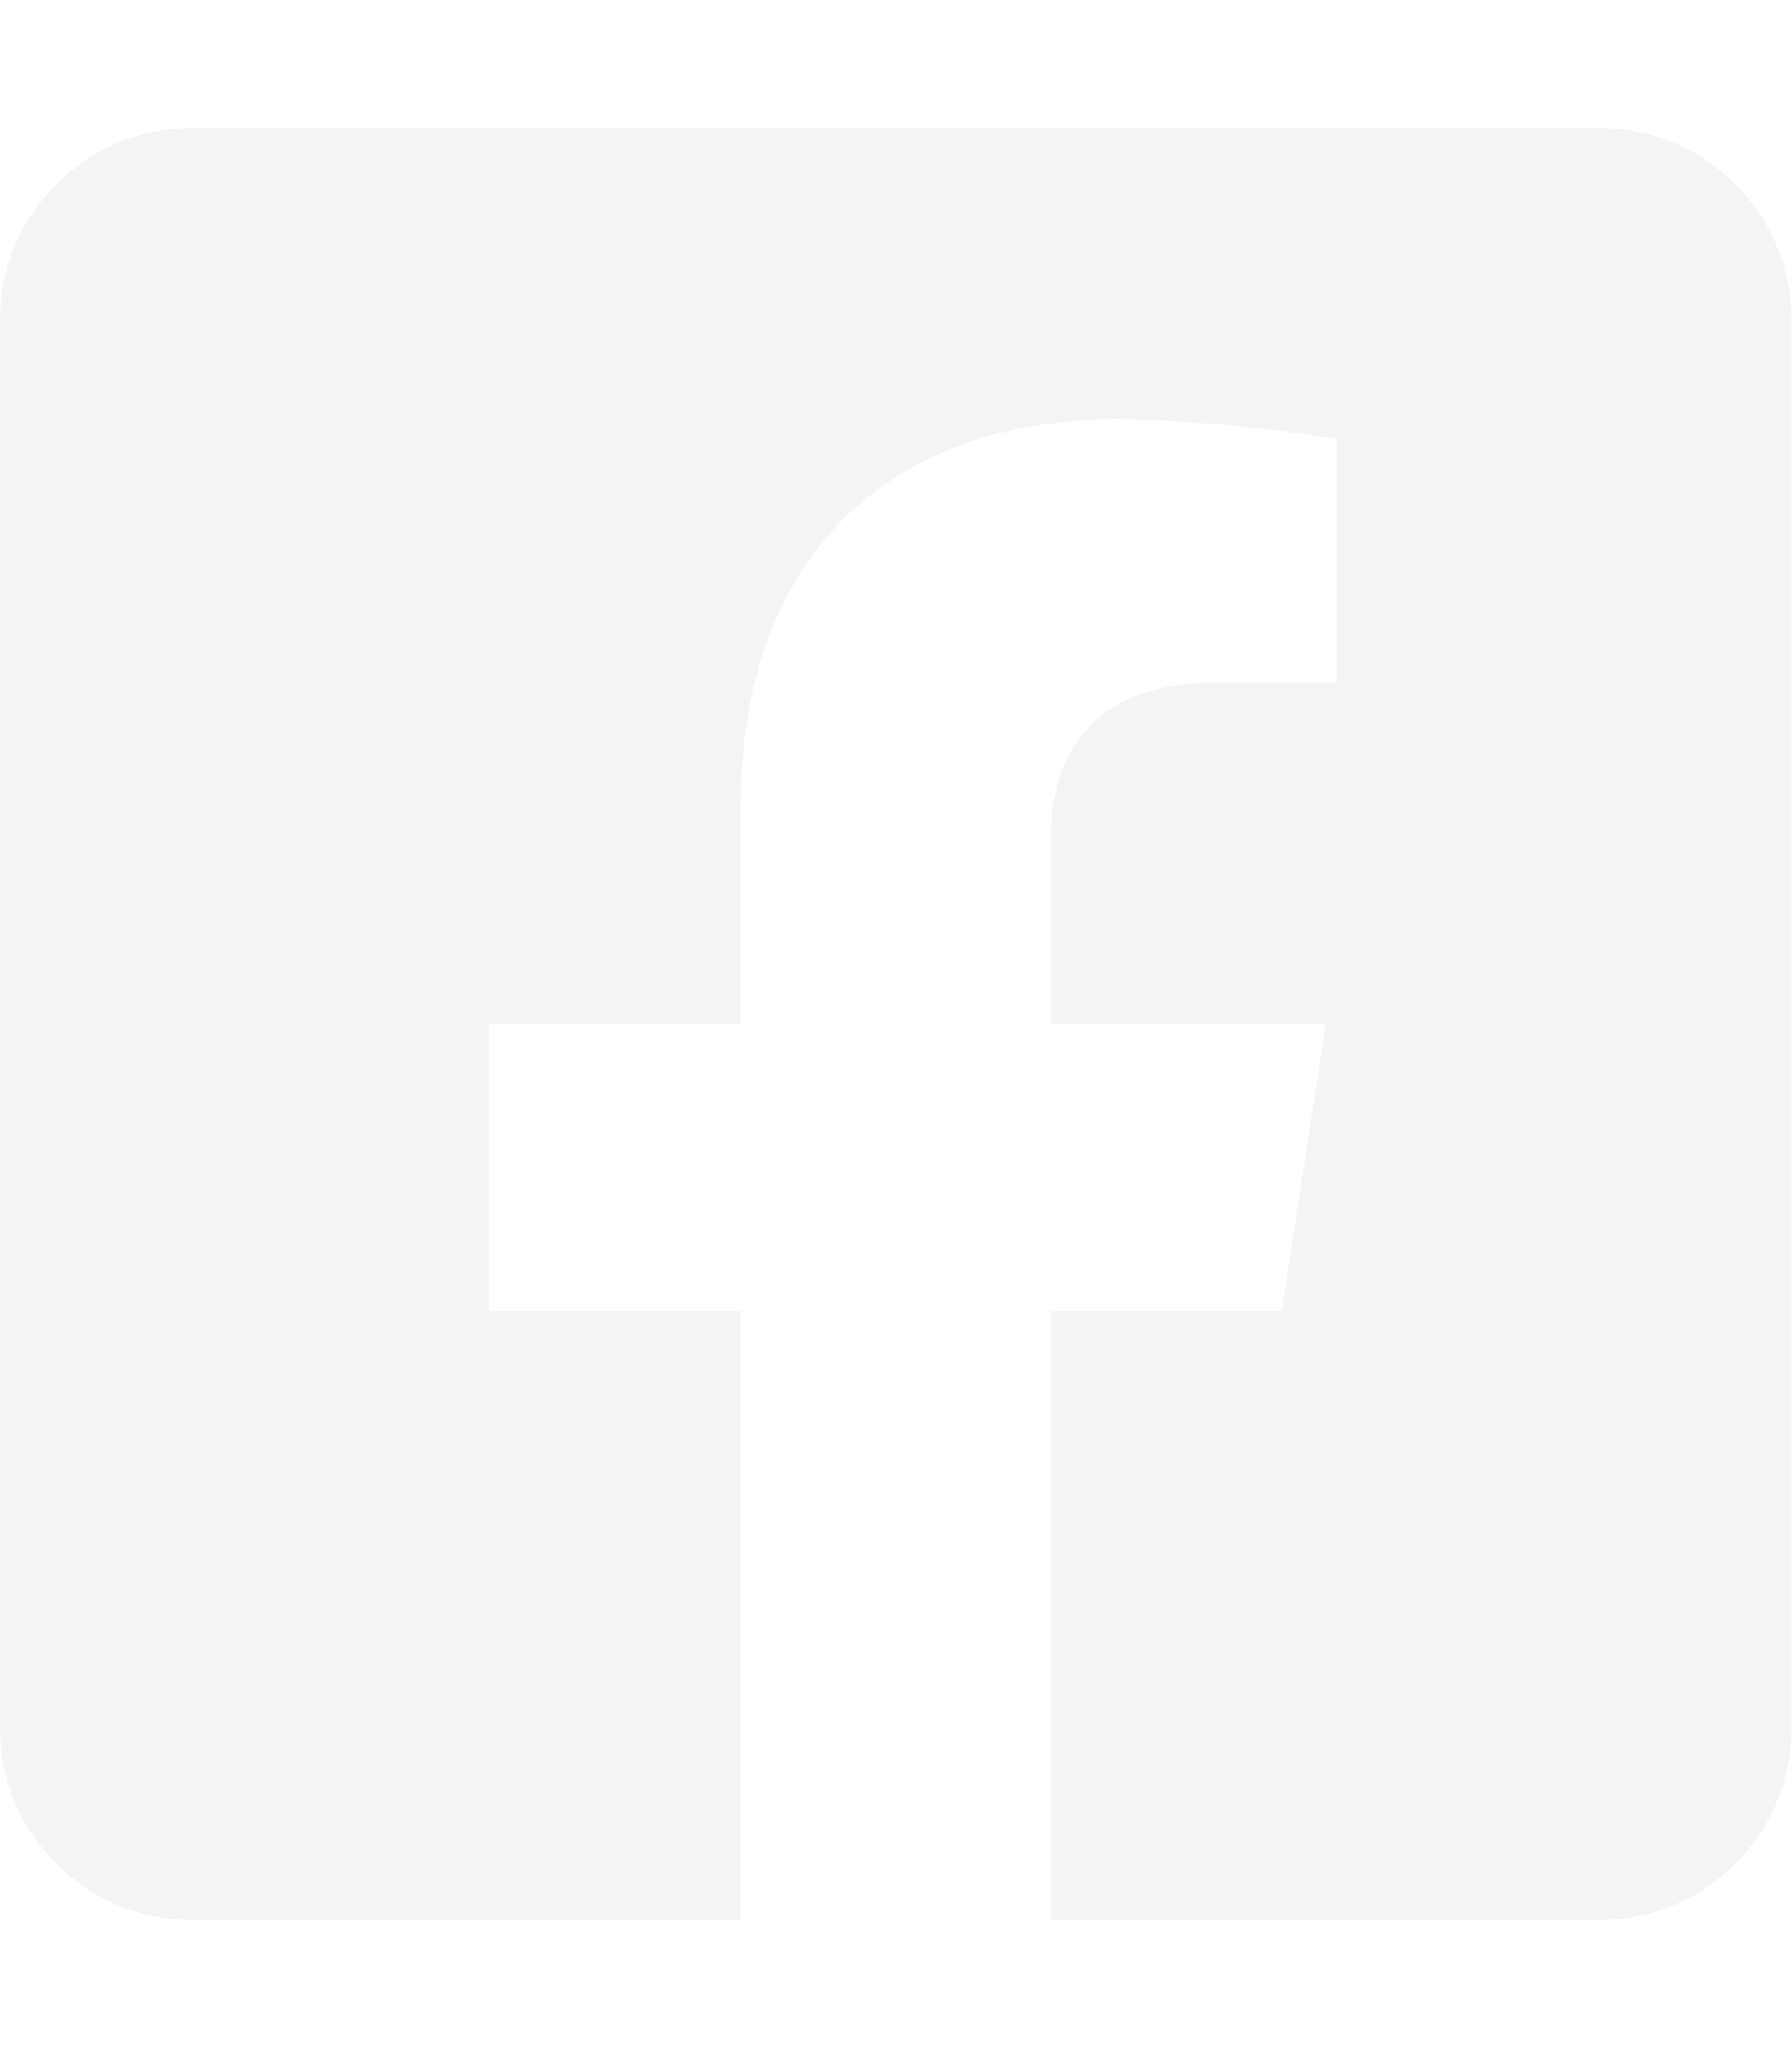
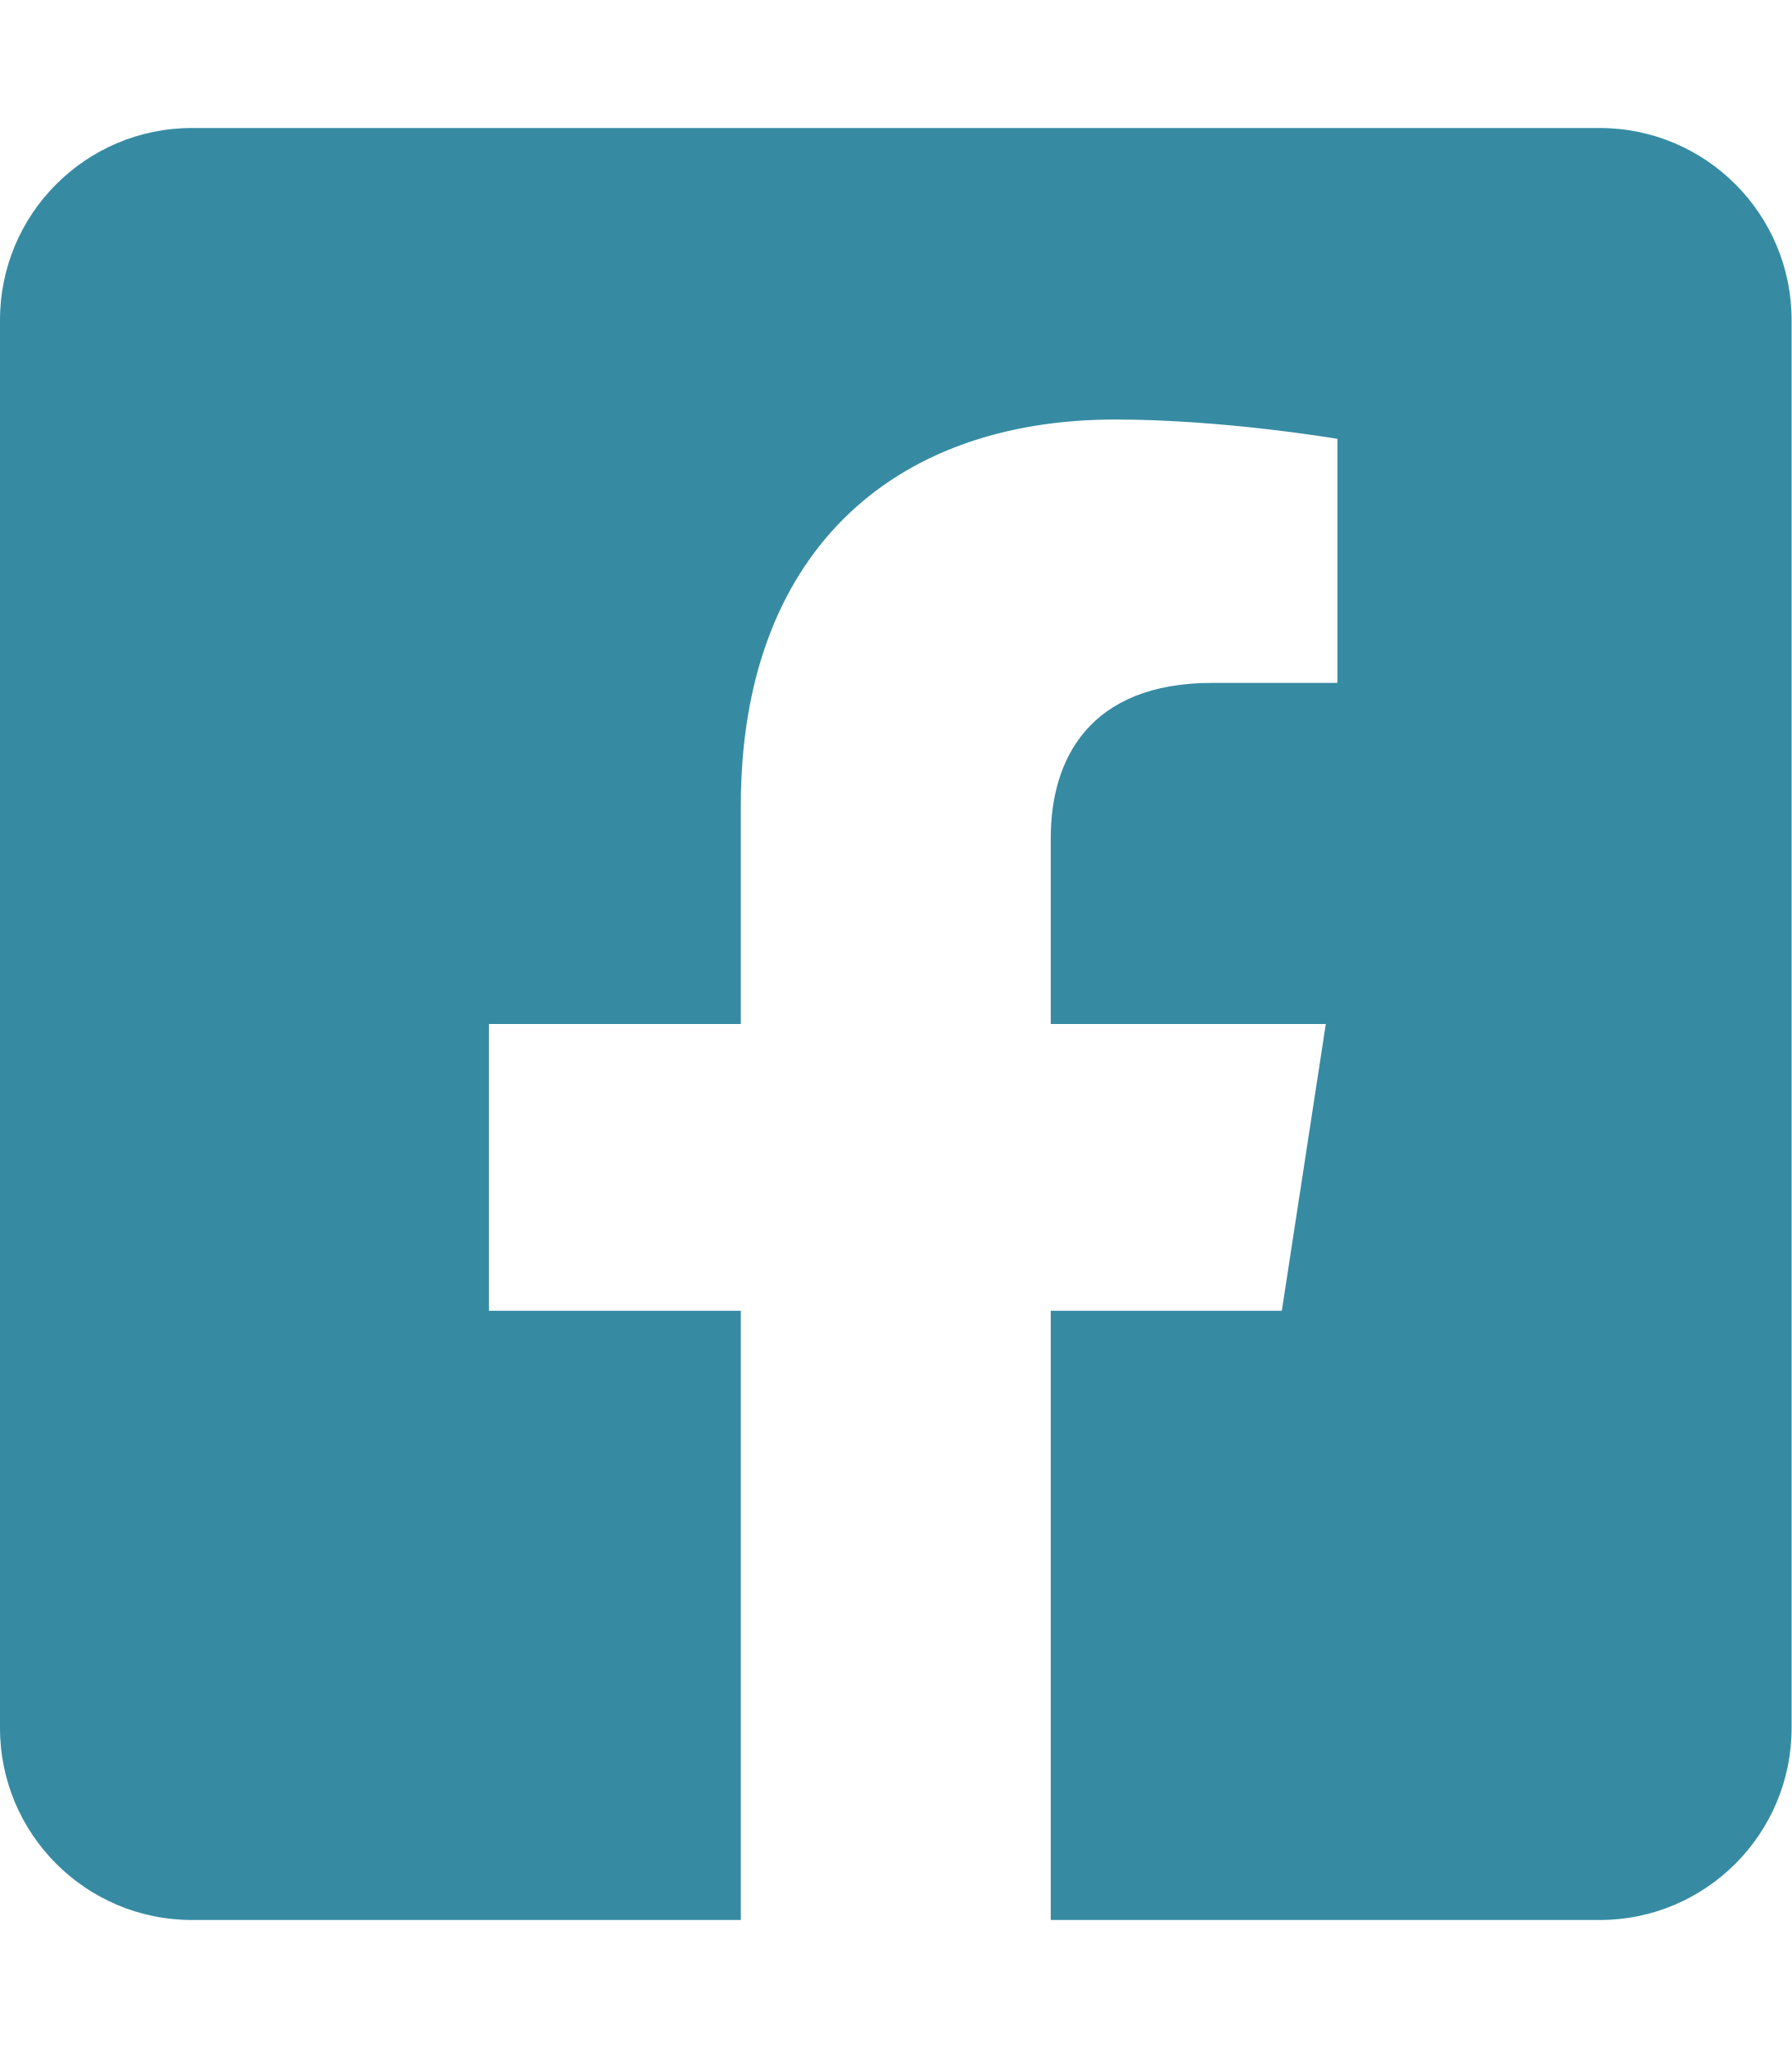
<svg xmlns="http://www.w3.org/2000/svg" viewBox="0 0 448 512">
-   <path d="M400 32H48A48 48 0 0 0 0 80v352a48 48 0 0 0 48 48h137.25V327.69h-63V256h63v-54.64c0-62.15 37-96.48 93.67-96.48 27.14 0 55.52 4.84 55.52 4.84v61h-31.27c-30.81 0-40.42 19.12-40.42 38.73V256h68.78l-11 71.69h-57.78V480H400a48 48 0 0 0 48-48V80a48 48 0 0 0-48-48z" style="fill:#f4f4f4" />
+   <path d="M400 32H48A48 48 0 0 0 0 80v352a48 48 0 0 0 48 48h137.25V327.69h-63V256h63v-54.64c0-62.15 37-96.48 93.67-96.48 27.14 0 55.52 4.84 55.52 4.84v61h-31.27c-30.81 0-40.42 19.12-40.42 38.73V256h68.78l-11 71.69h-57.78V480H400a48 48 0 0 0 48-48V80a48 48 0 0 0-48-48z" style="fill:#368ba3" />
</svg>
